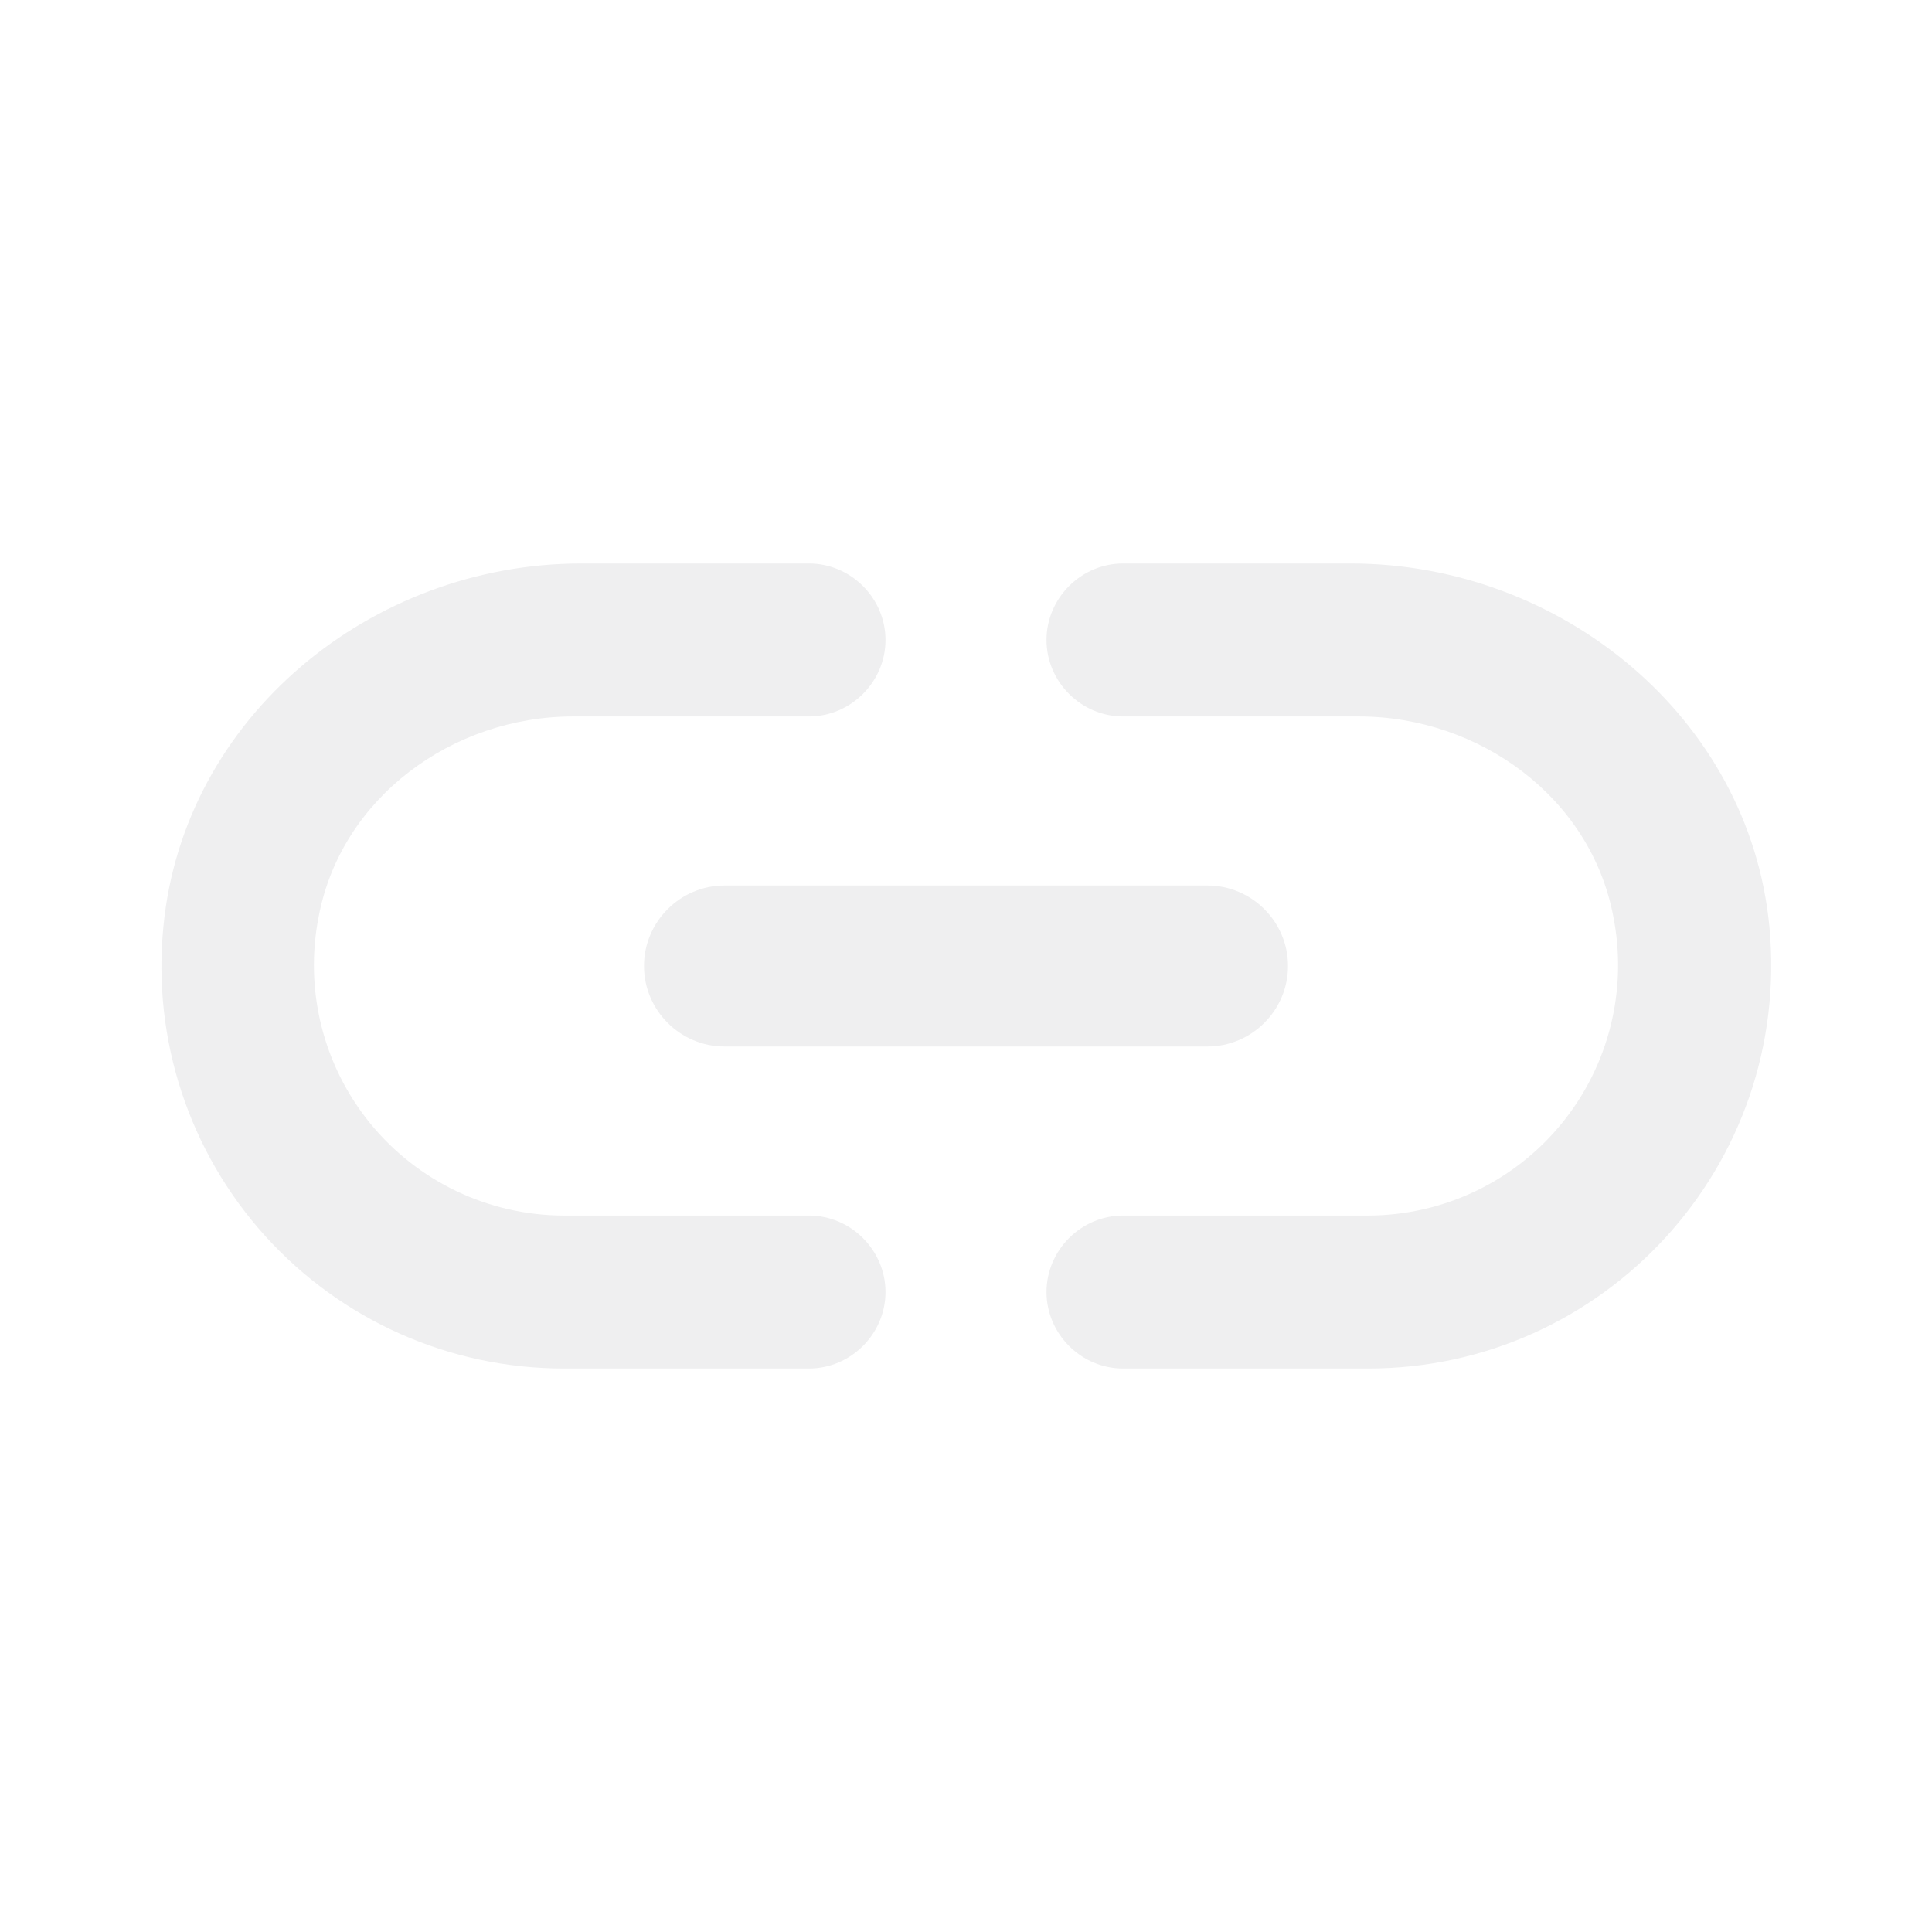
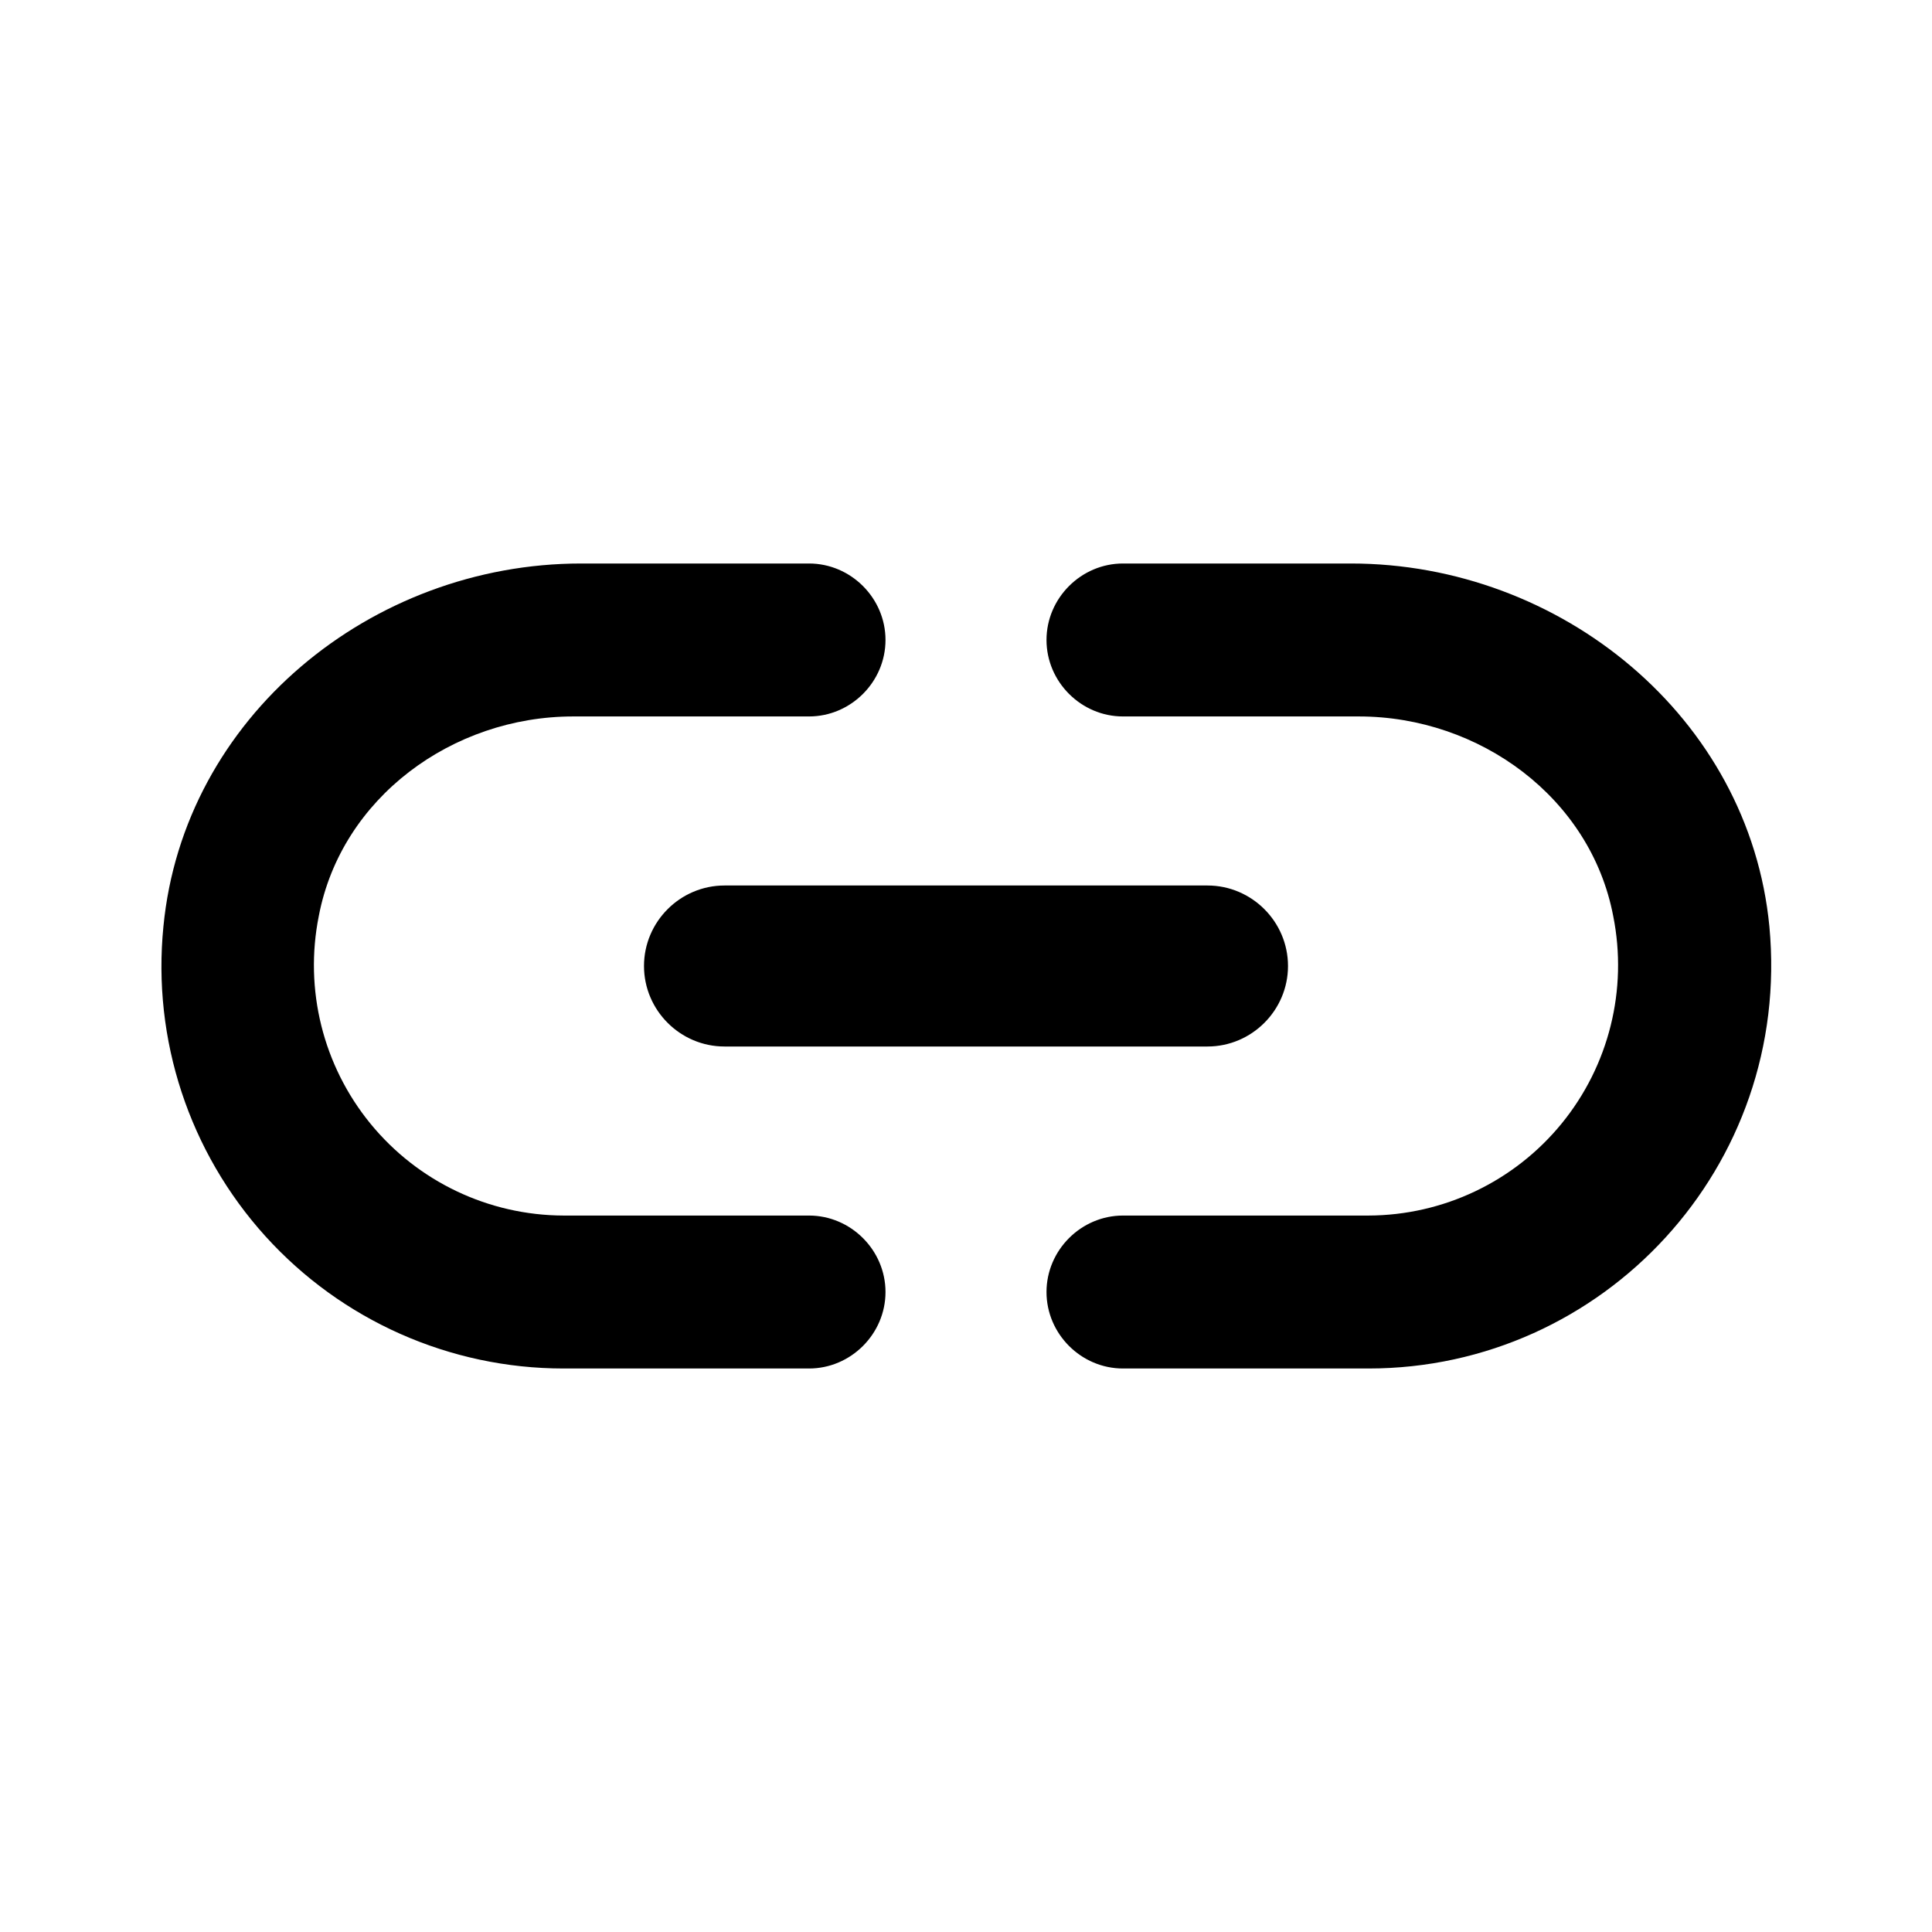
<svg xmlns="http://www.w3.org/2000/svg" width="1em" height="1em" viewBox="0 0 24 24">
-   <path fill="#efeff0" d="M3.96 11.38C4.24 9.91 5.62 8.9 7.12 8.9h2.93c.52 0 .95-.43.95-.95S10.57 7 10.05 7H7.22c-2.61 0-4.94 1.91-5.19 4.51A4.995 4.995 0 0 0 7 17h3.05c.52 0 .95-.43.95-.95s-.43-.95-.95-.95H7a3.11 3.11 0 0 1-3.04-3.72zM9 13h6c.55 0 1-.45 1-1s-.45-1-1-1H9c-.55 0-1 .45-1 1s.45 1 1 1zm7.78-6h-2.83c-.52 0-.95.43-.95.95s.43.95.95.95h2.93c1.5 0 2.88 1.01 3.16 2.48A3.11 3.11 0 0 1 17 15.1h-3.05c-.52 0-.95.43-.95.95s.43.95.95.95H17c2.92 0 5.26-2.51 4.98-5.49c-.25-2.6-2.59-4.51-5.2-4.51z" />
+   <path fill="#000" d="M3.96 11.38C4.24 9.91 5.62 8.9 7.12 8.9h2.93c.52 0 .95-.43.95-.95S10.57 7 10.05 7H7.22c-2.61 0-4.94 1.91-5.19 4.51A4.995 4.995 0 0 0 7 17h3.05c.52 0 .95-.43.95-.95s-.43-.95-.95-.95H7a3.11 3.11 0 0 1-3.04-3.72zM9 13h6c.55 0 1-.45 1-1s-.45-1-1-1H9c-.55 0-1 .45-1 1s.45 1 1 1zm7.78-6h-2.83c-.52 0-.95.43-.95.95s.43.95.95.95h2.93c1.5 0 2.88 1.01 3.16 2.48A3.11 3.11 0 0 1 17 15.1h-3.05c-.52 0-.95.43-.95.95s.43.95.95.95H17c2.92 0 5.26-2.51 4.98-5.49c-.25-2.6-2.59-4.51-5.2-4.51z" />
</svg>
